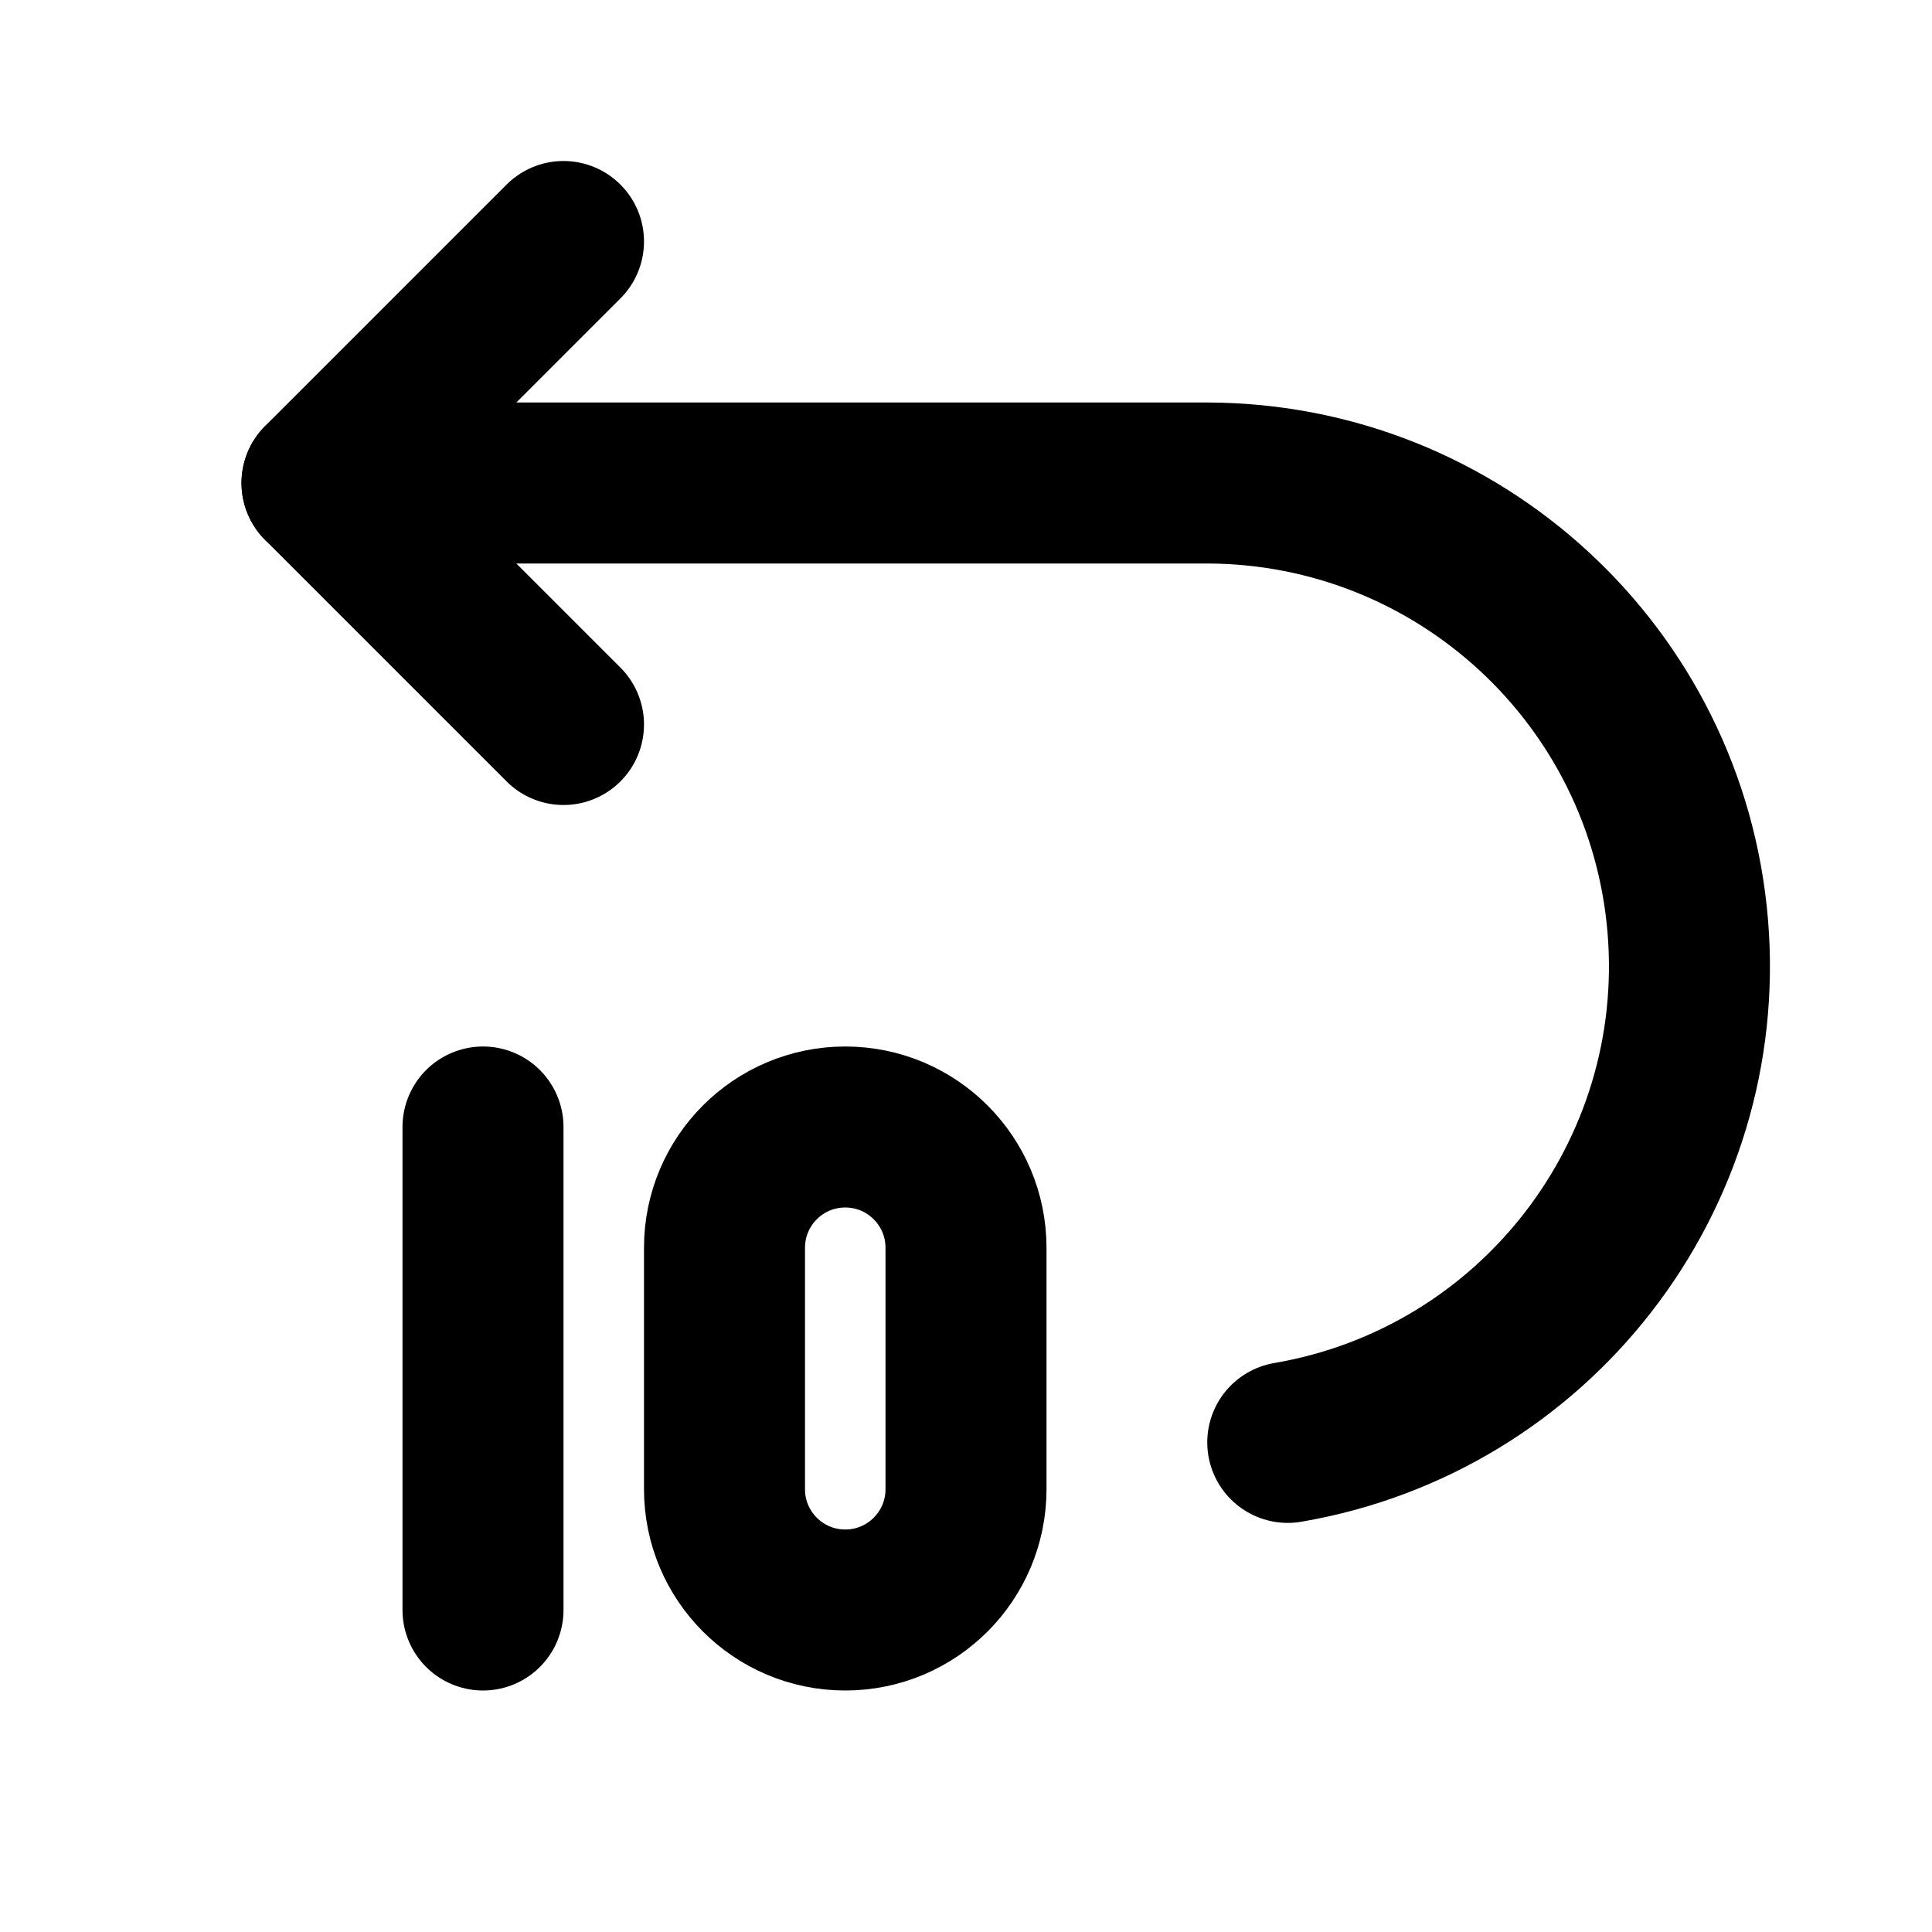
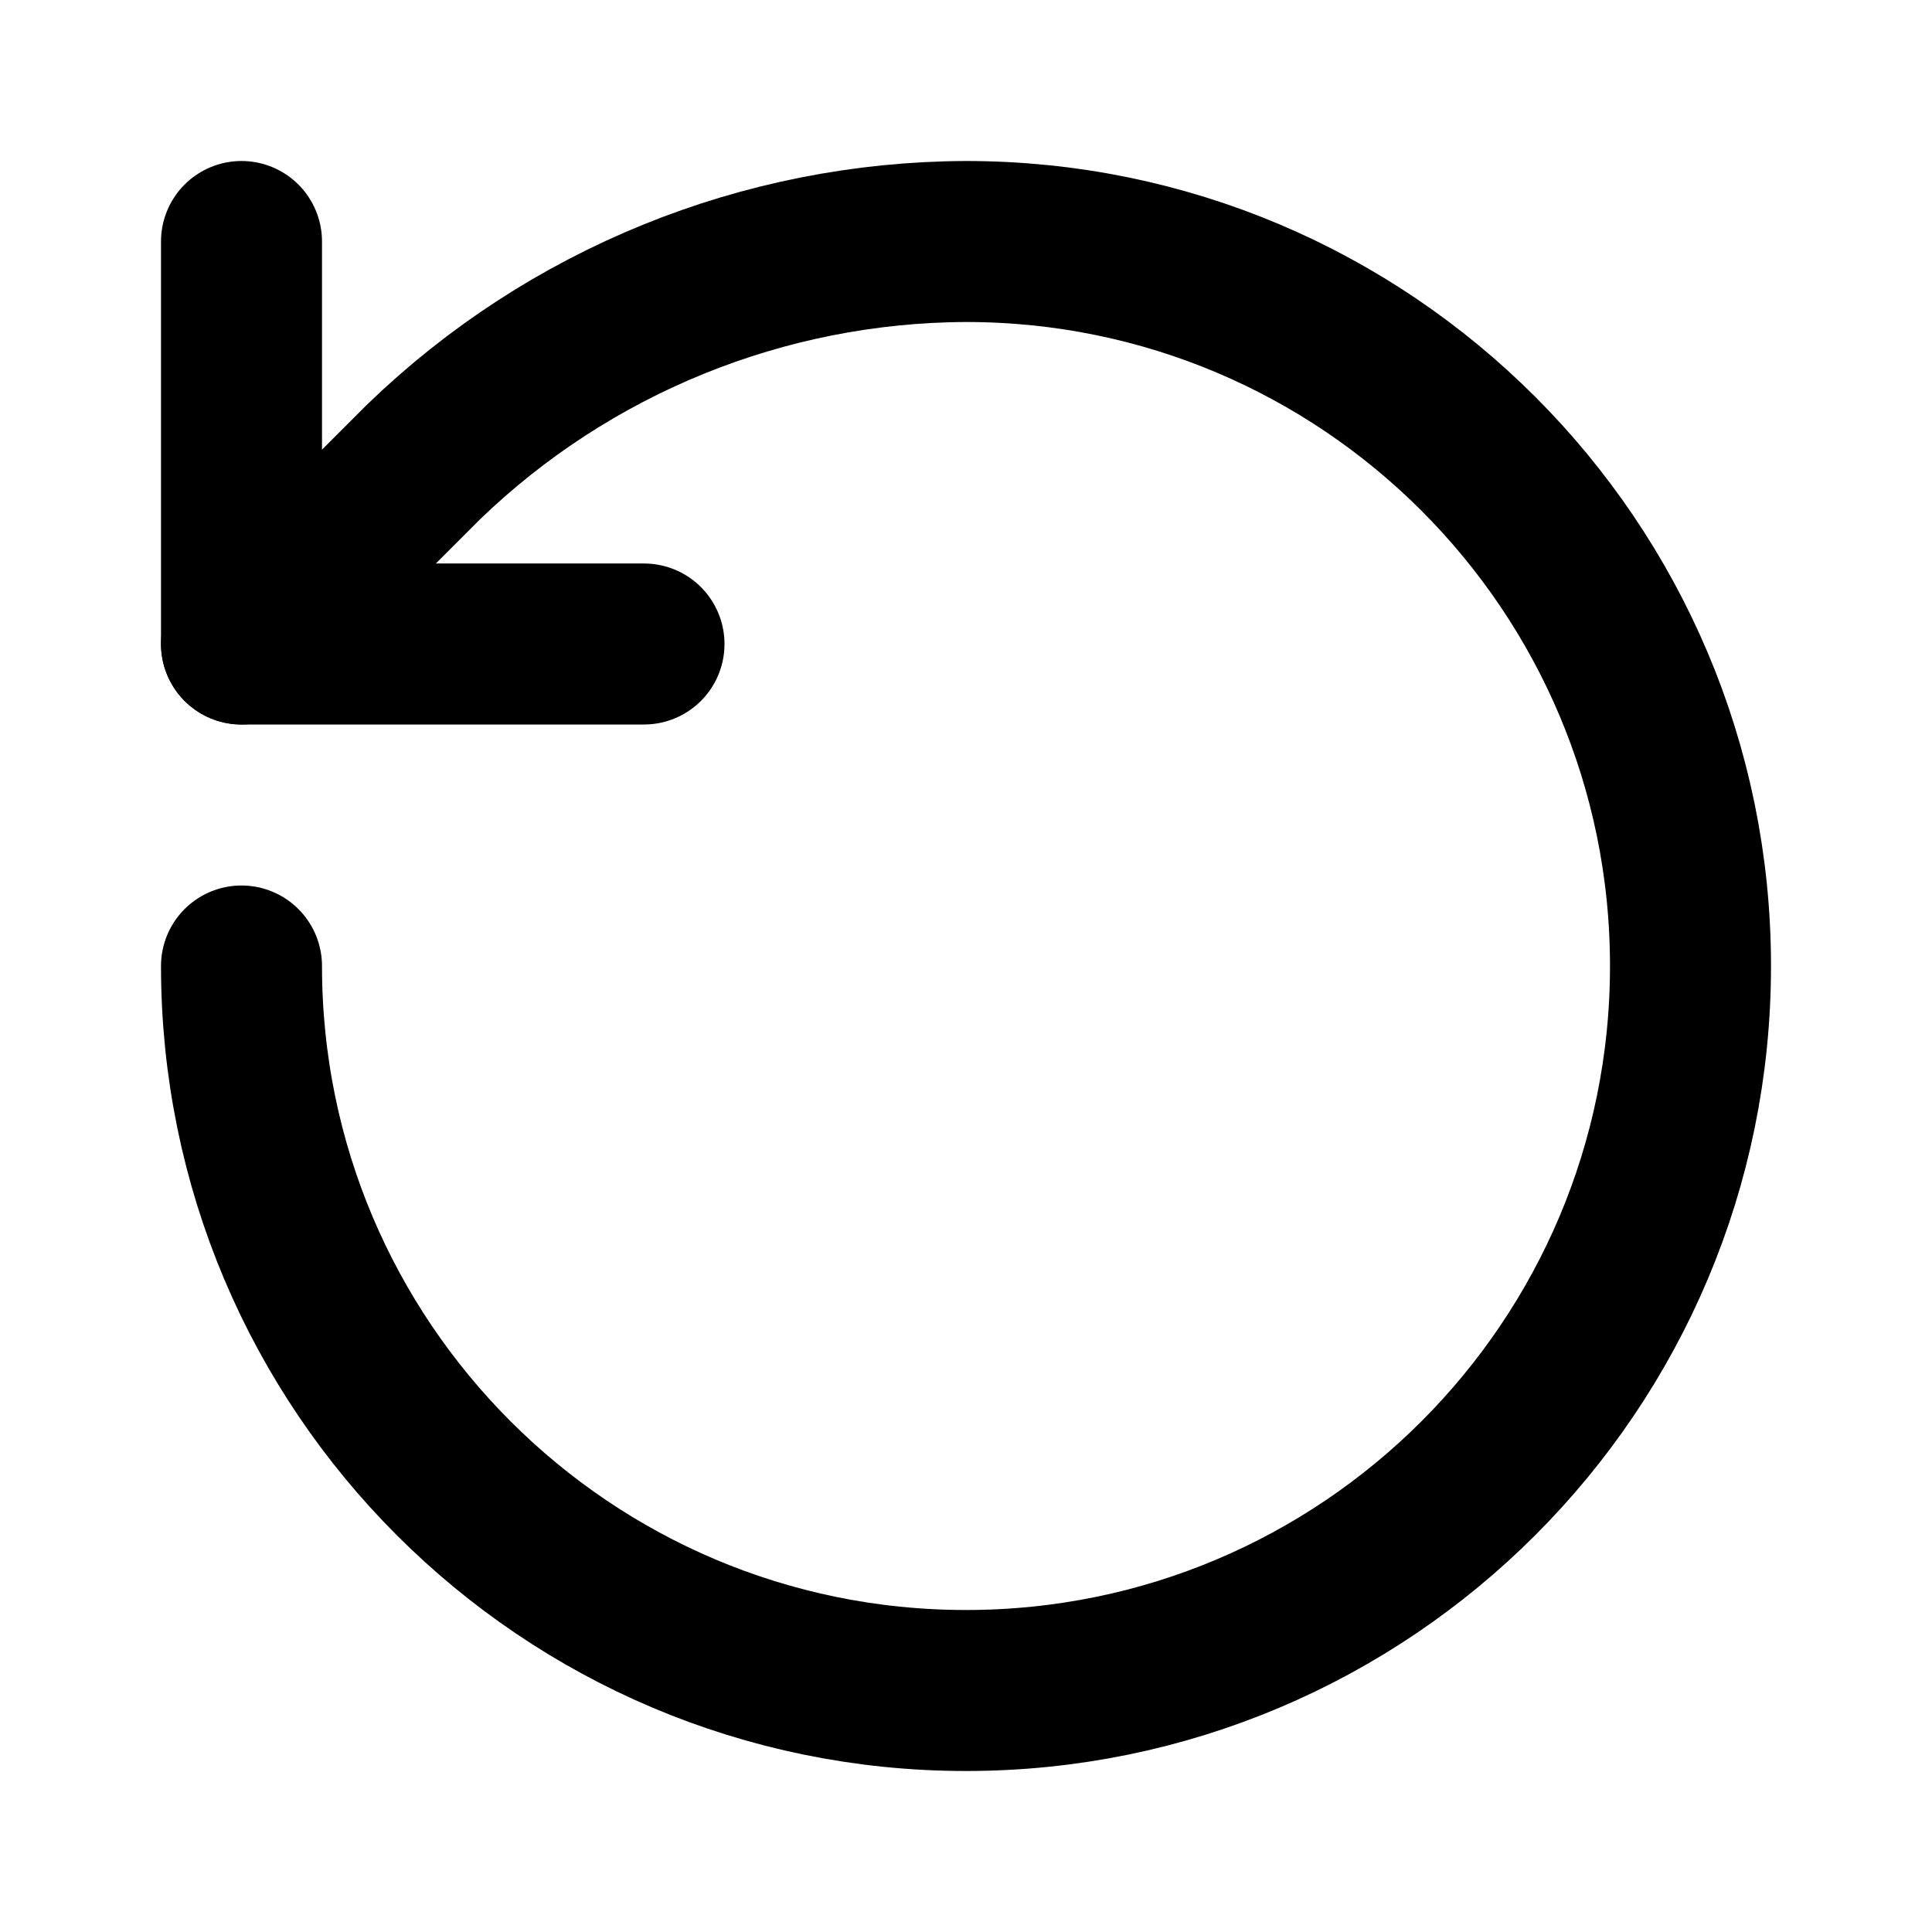
- <svg xmlns="http://www.w3.org/2000/svg" viewBox="0 0 24 24" fill="none" stroke="currentColor" stroke-width="2" stroke-linecap="round" stroke-linejoin="round">
-   <path d="M7 9l-3 -3l3 -3" />
-   <path d="M15.997 17.918a6.002 6.002 0 0 0 -.997 -11.918h-11" />
-   <path d="M6 14v6" />
-   <path d="M9 15.5v3a1.5 1.5 0 0 0 3 0v-3a1.5 1.5 0 0 0 -3 0z" />
+ <svg xmlns="http://www.w3.org/2000/svg" width="13" height="13" viewBox="0 0 24 24" fill="none" stroke="currentColor" stroke-width="2" stroke-linecap="round" stroke-linejoin="round">
+   <path d="M3 12a9 9 0 1 0 9-9 9.75 9.75 0 0 0-6.74 2.74L3 8" />
+   <path d="M3 3v5h5" />
</svg>
